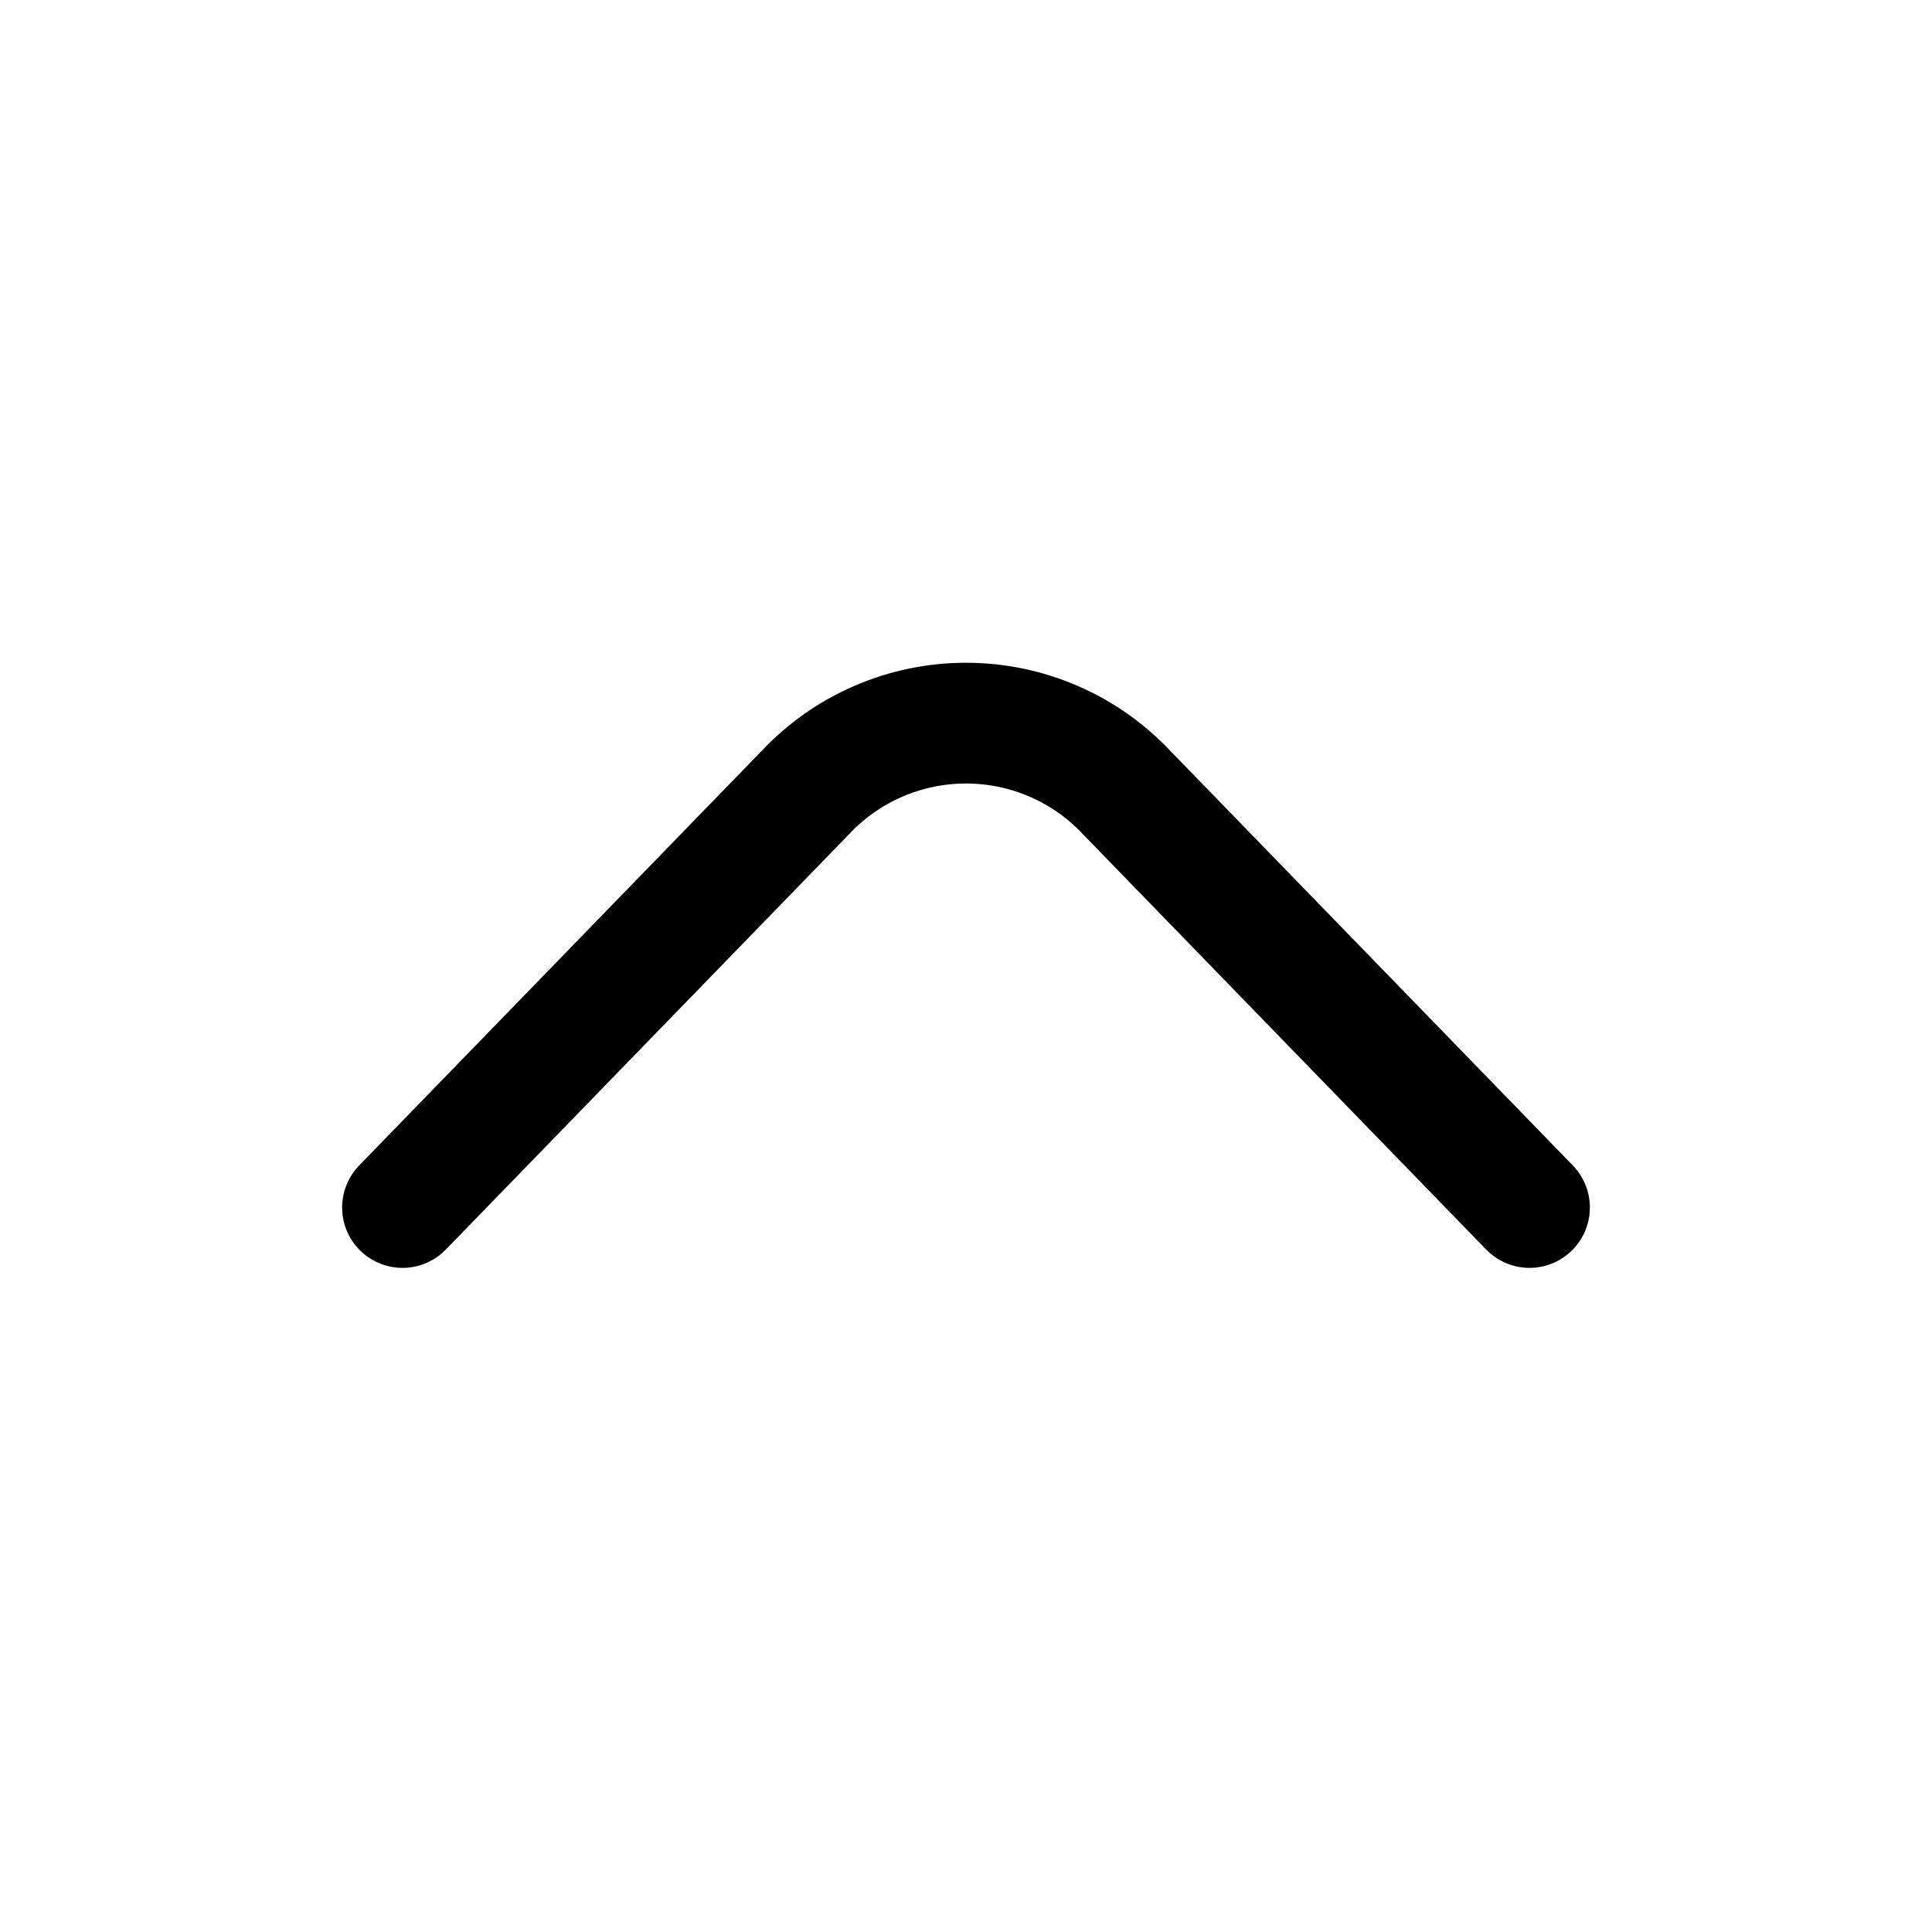
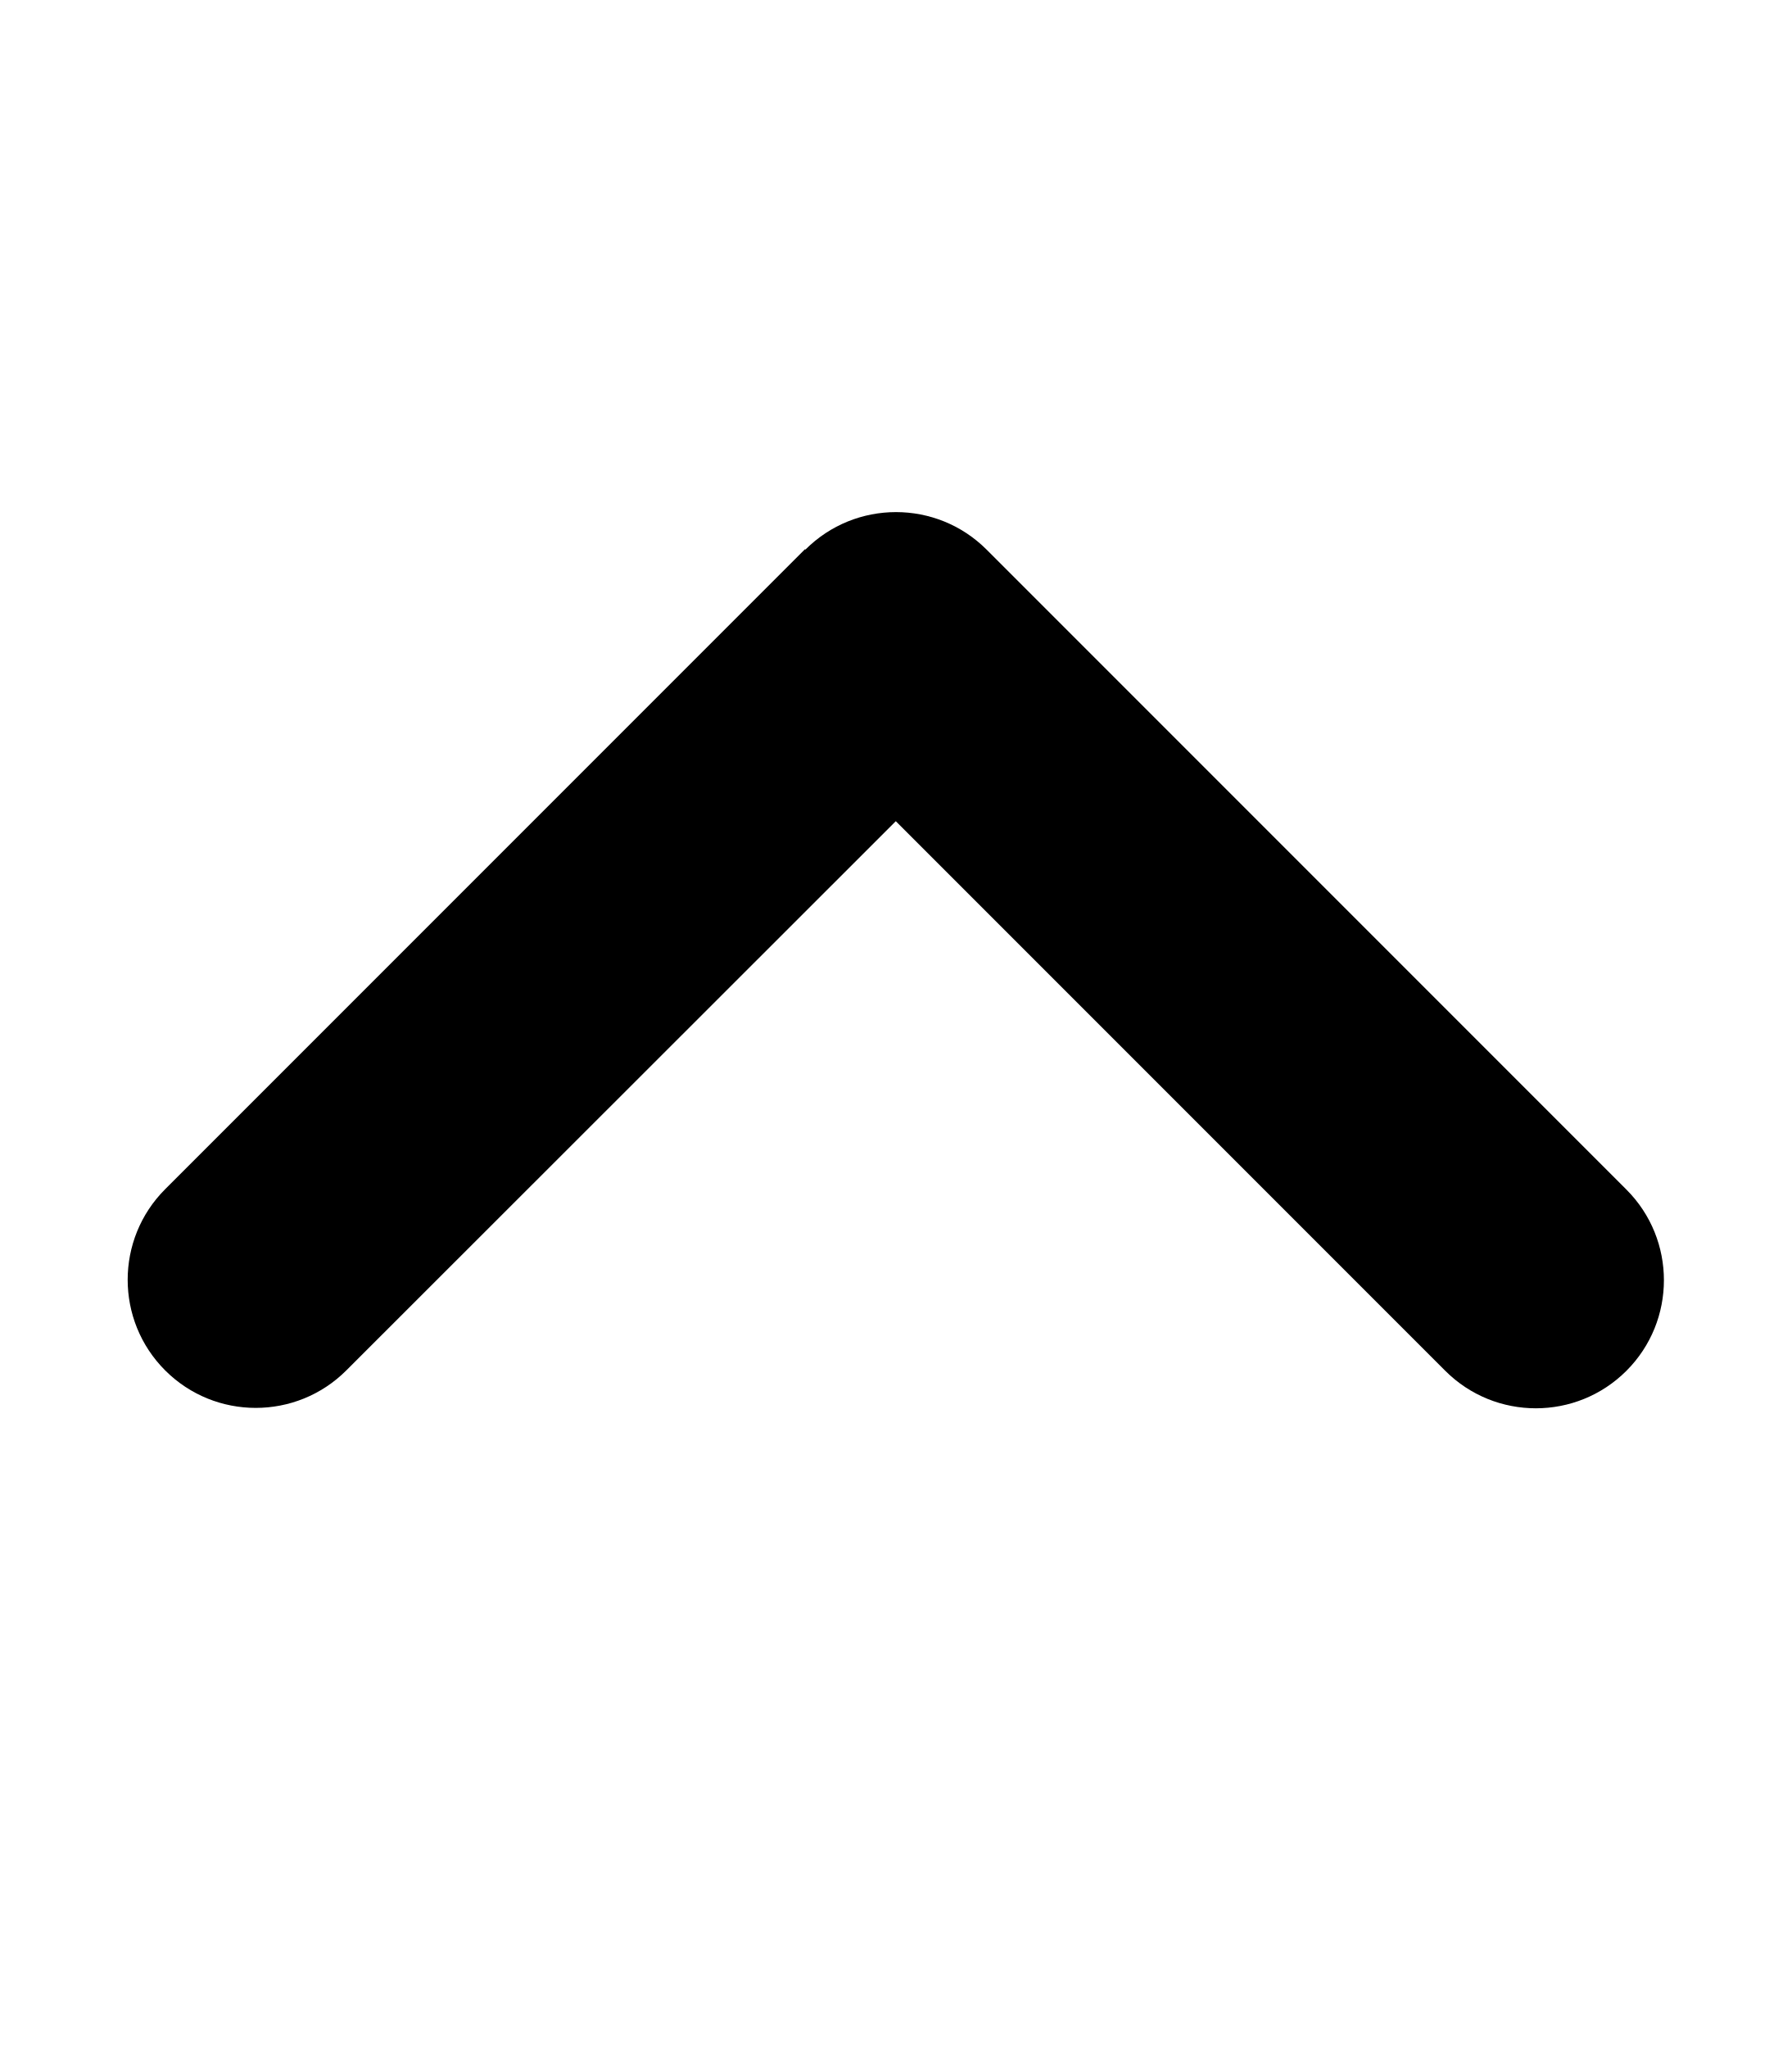
- <svg xmlns="http://www.w3.org/2000/svg" width="800px" height="800px" viewBox="0 0 24 24" fill="none">
-   <path d="M5 15L10 9.85C10.256 9.576 10.566 9.358 10.91 9.209C11.254 9.06 11.625 8.983 12 8.983C12.375 8.983 12.746 9.06 13.09 9.209C13.434 9.358 13.744 9.576 14 9.85L19 15" stroke="#000000" stroke-width="1.5" stroke-linecap="round" stroke-linejoin="round" />
+ <svg xmlns="http://www.w3.org/2000/svg" viewBox="0 0 448 512">
+   <path d="M201.4 137.4c12.5-12.5 32.8-12.5 45.3 0l160 160c12.5 12.5 12.5 32.8 0 45.3s-32.8 12.5-45.3 0L224 205.3 86.6 342.6c-12.5 12.5-32.8 12.5-45.3 0s-12.5-32.8 0-45.3l160-160z" />
</svg>
